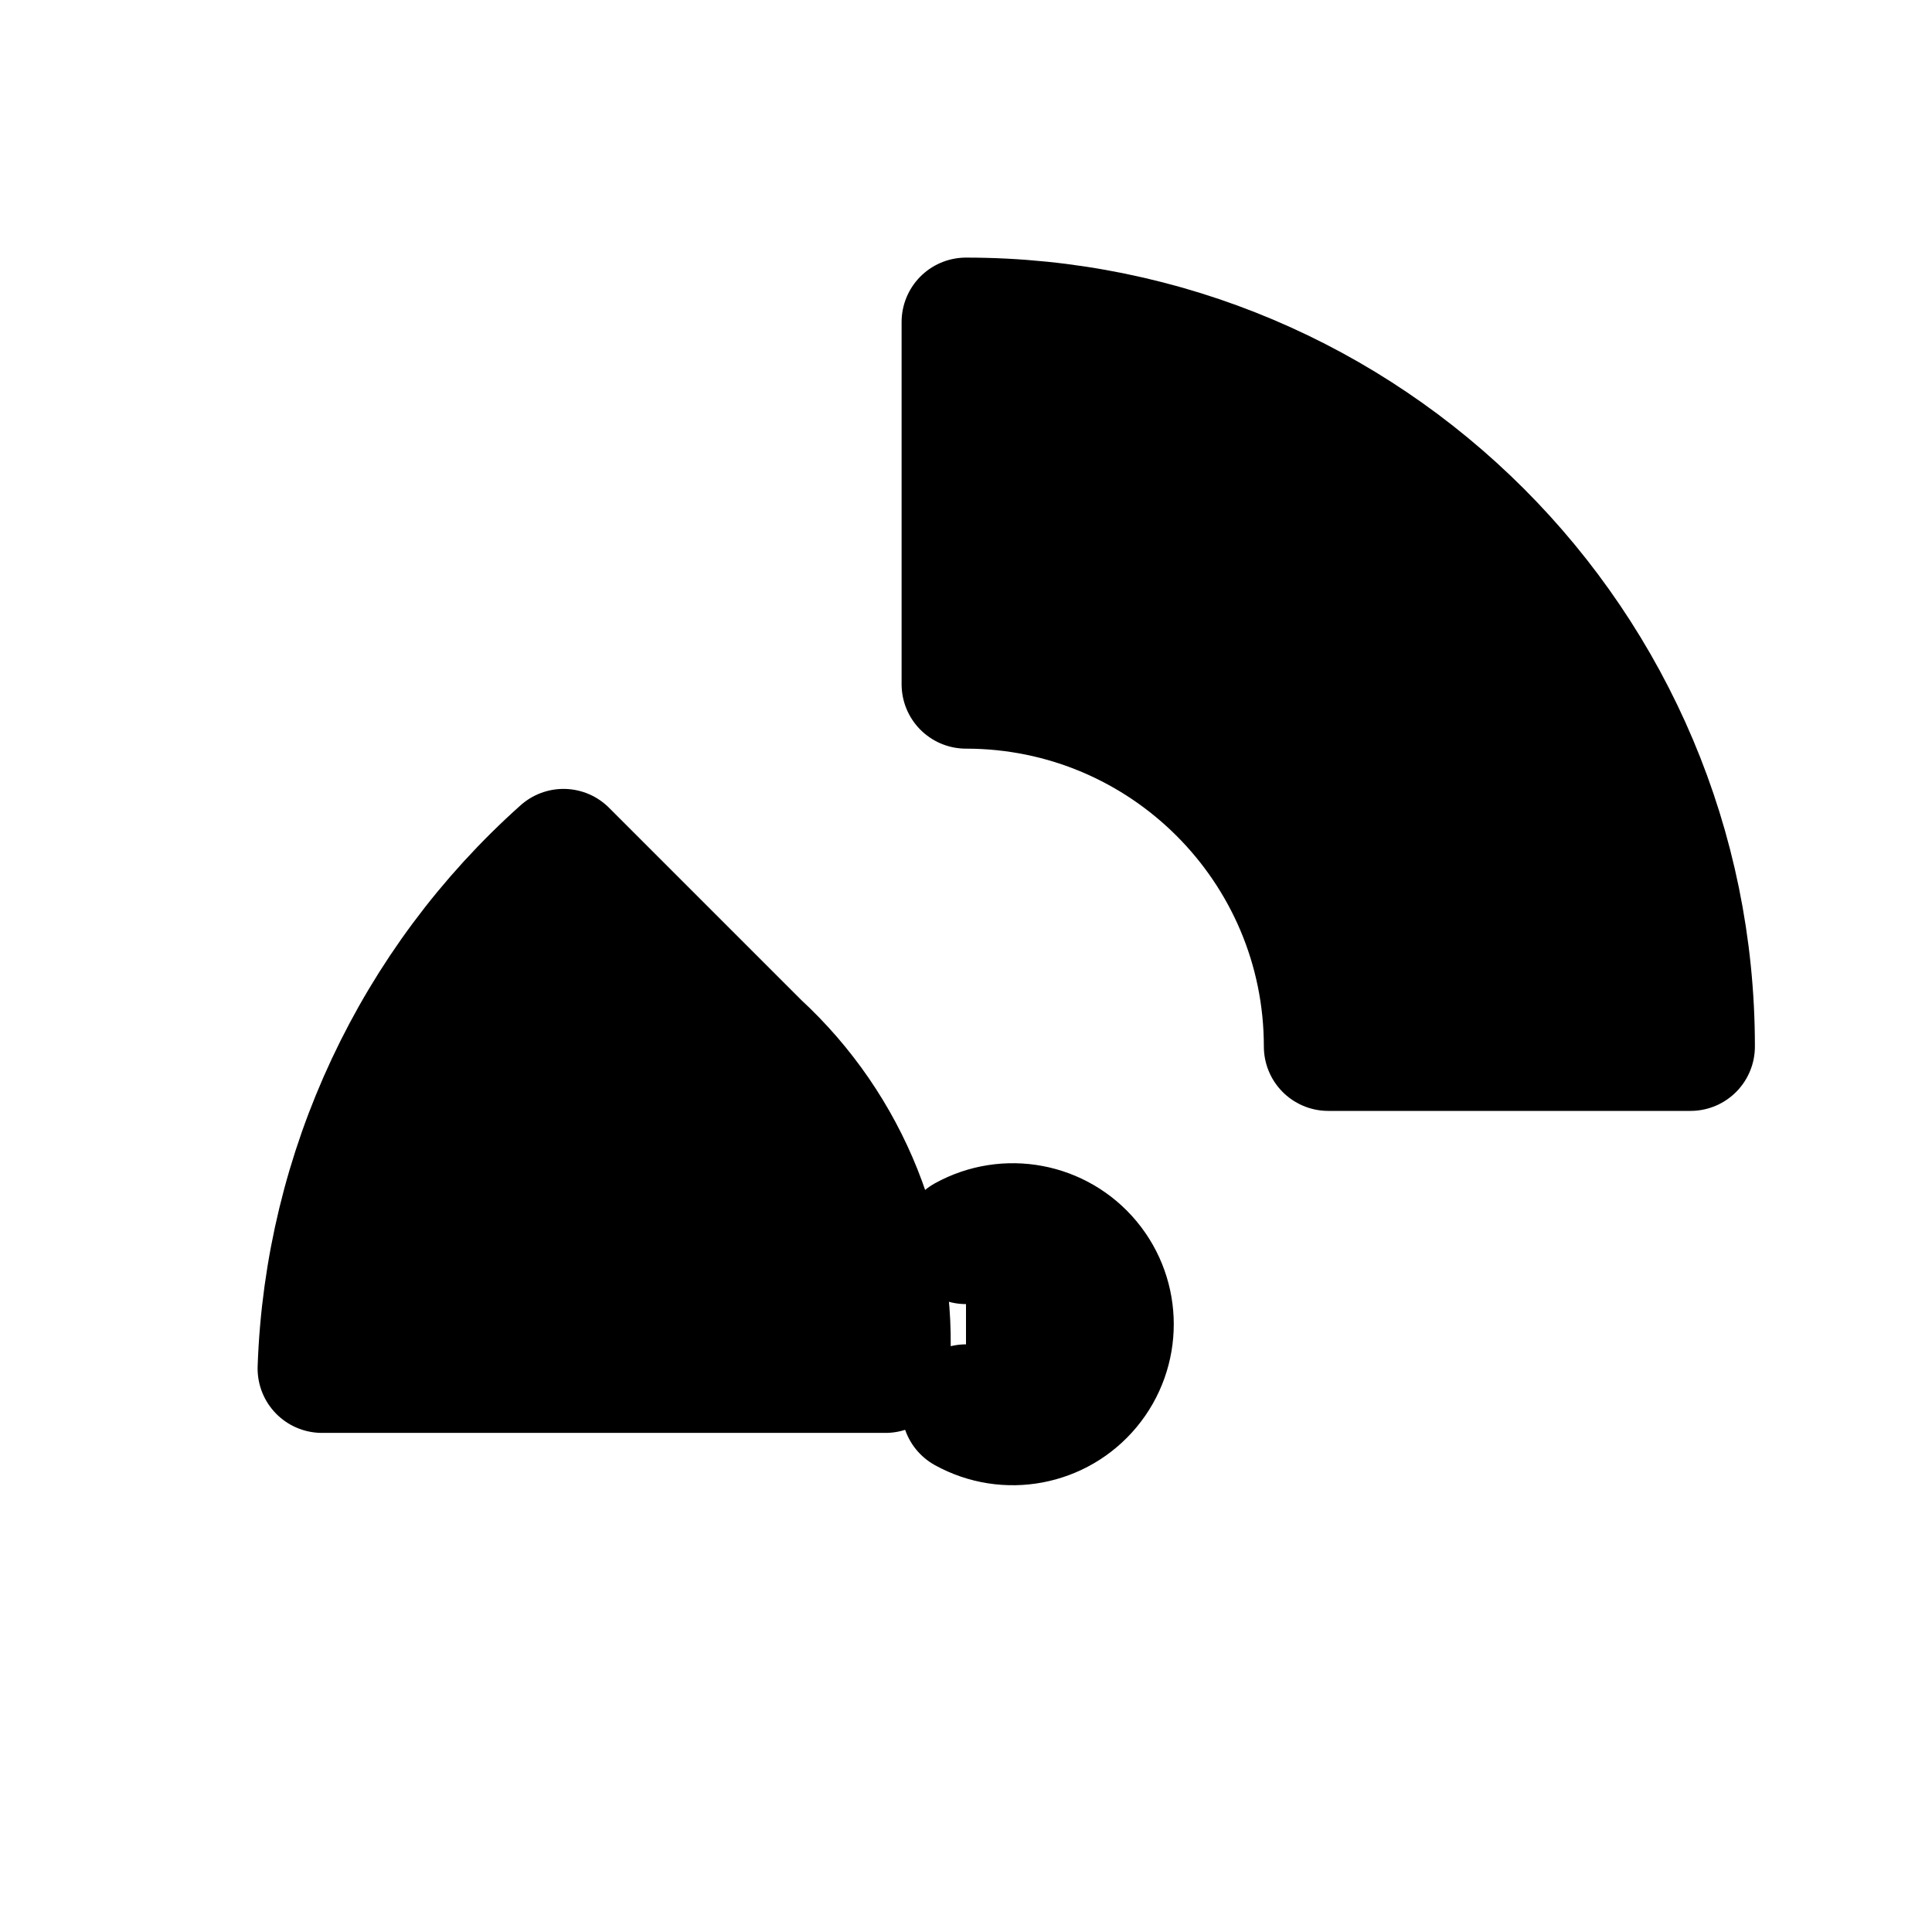
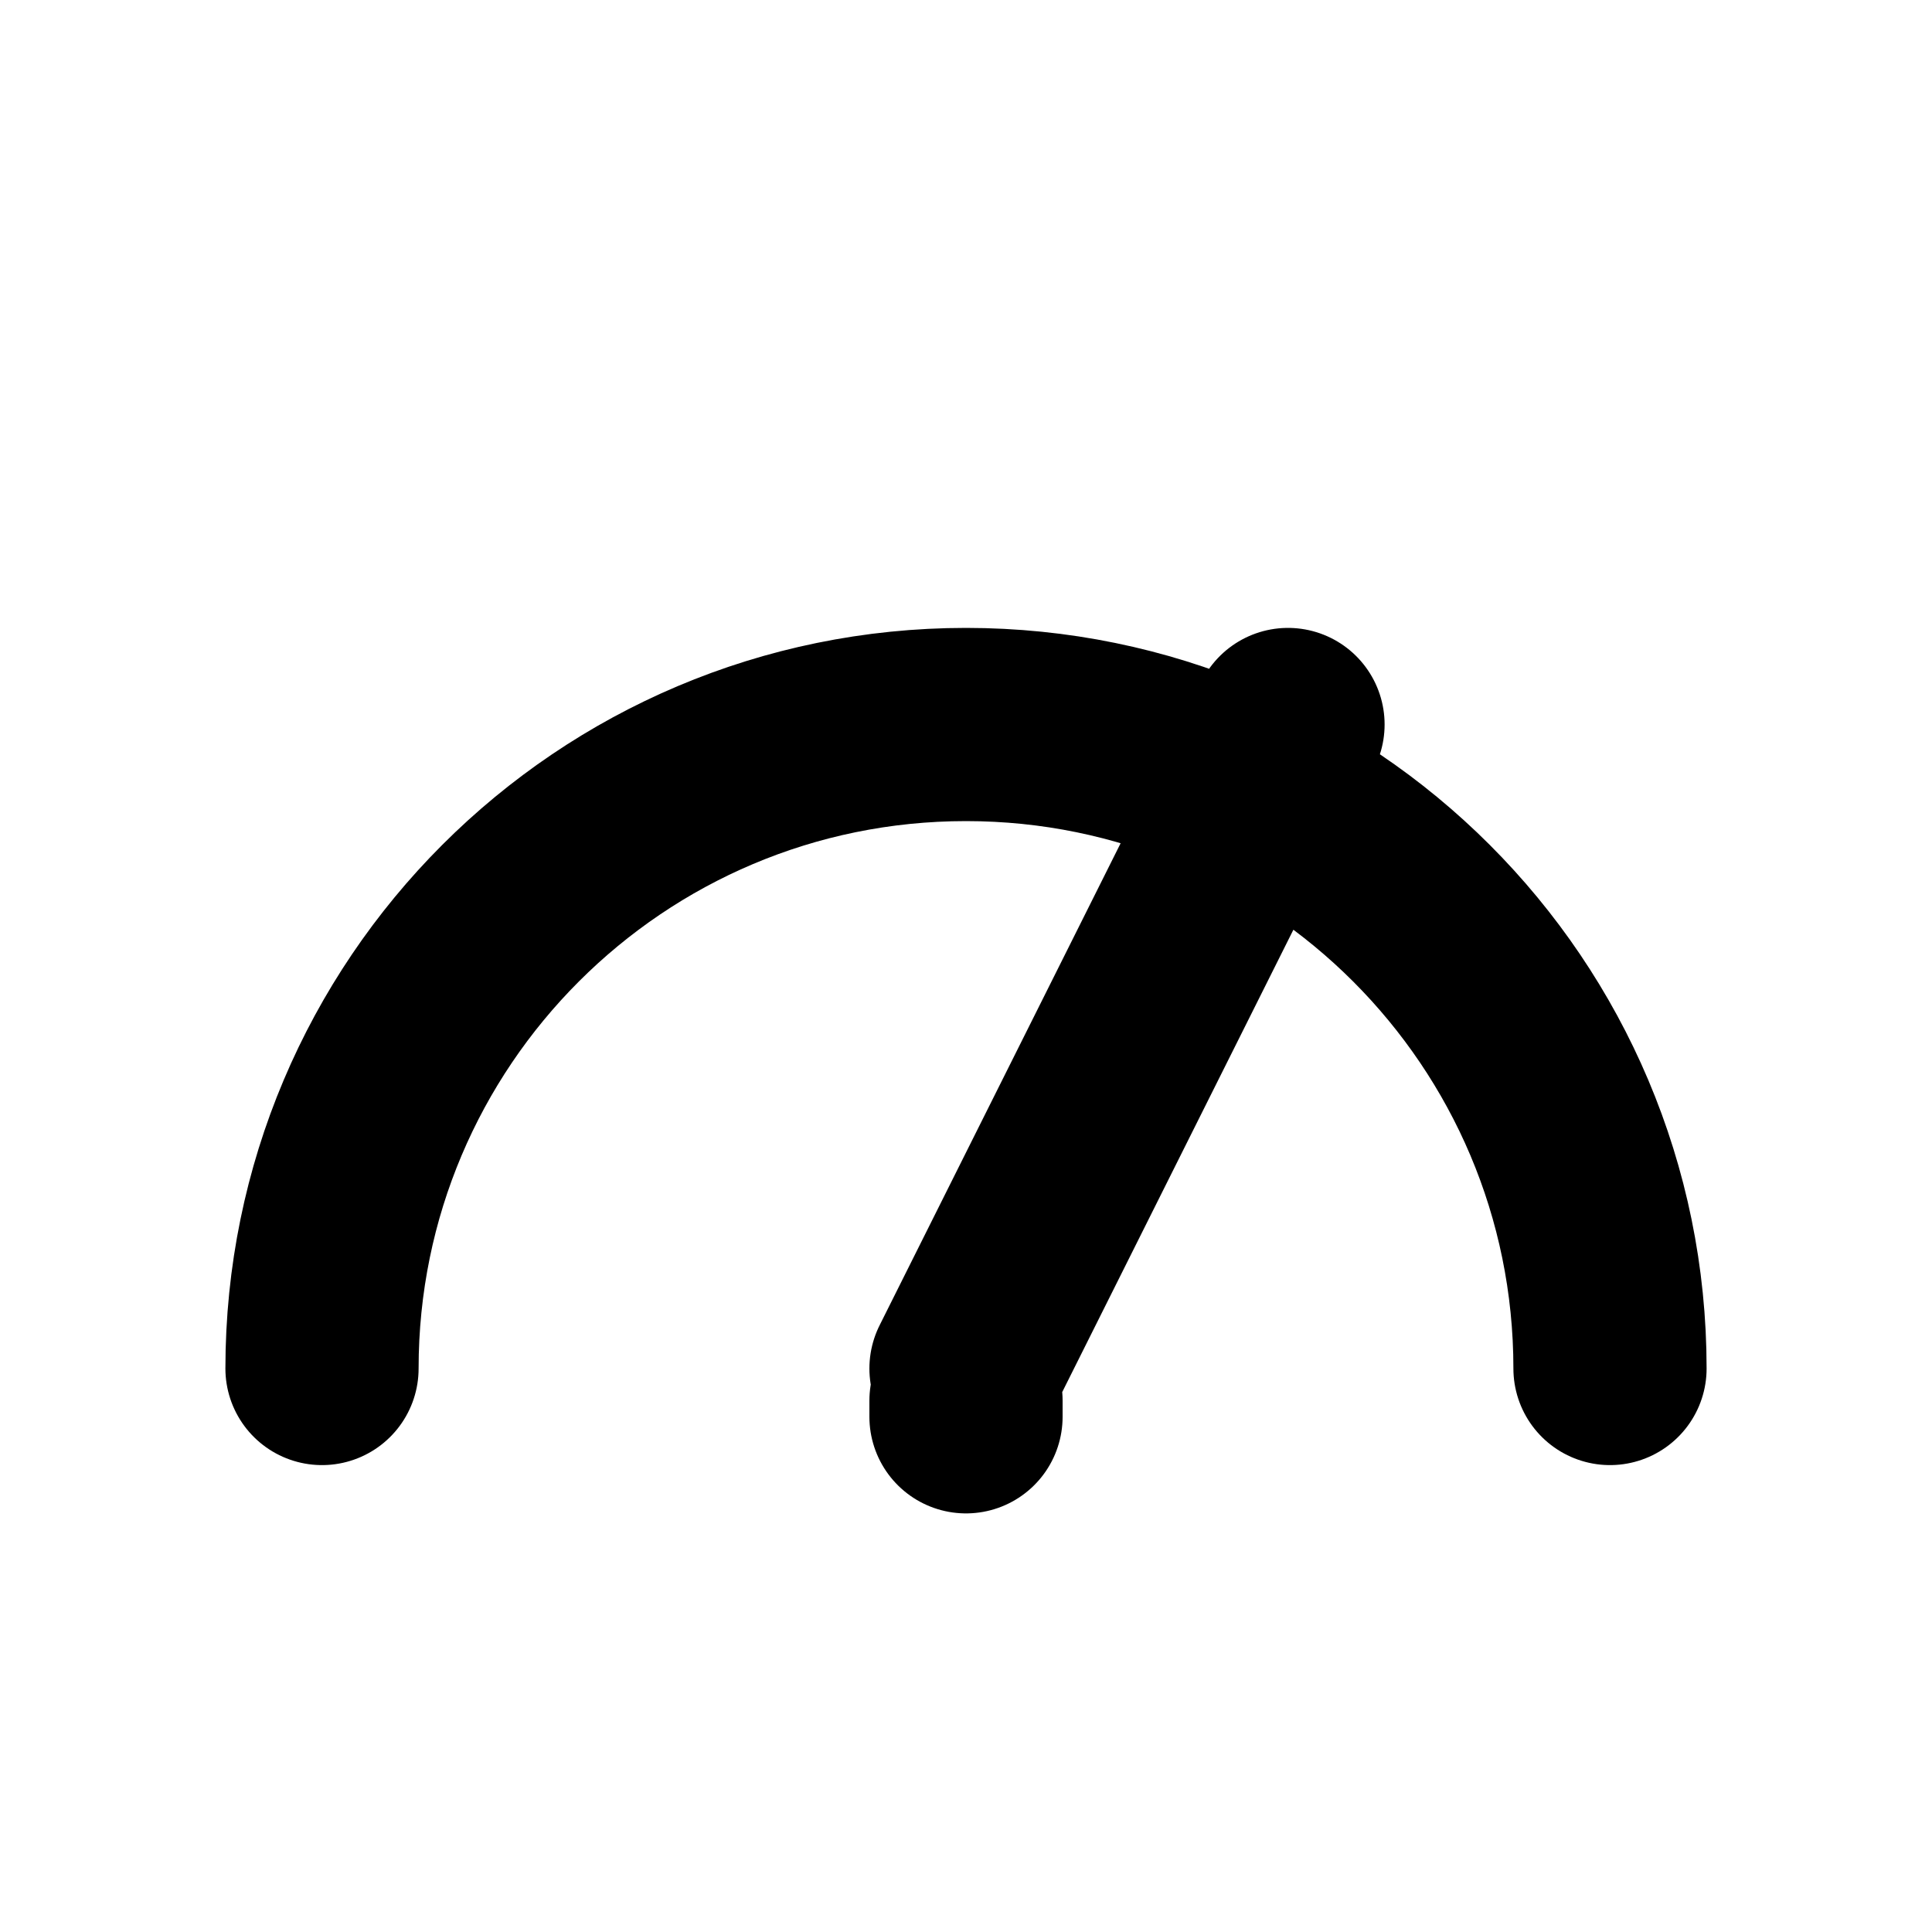
<svg xmlns="http://www.w3.org/2000/svg" width="24" height="24" viewBox="0 0 24 24">
-   <path d="M12 4 A9 9 0 0 1 21 13 H16.5 A4.5 4.5 0 0 0 12 8.5 Z M12 17.5 A1.2 1.2 0 1 0 12 15.4 M4 17 A9 9 0 0 1 7 10.6 L9.4 13 A5 5 0 0 1 11 17 Z" fill="#000000" stroke="#000000" stroke-width="1.6" stroke-linecap="round" stroke-linejoin="round" />
+   <path d="M4 17a8 8 0 0 1 16 0M12 17l4-8M12 17.6v-.2" fill="none" stroke="currentColor" stroke-width="2.4" stroke-linecap="round" stroke-linejoin="round" />
</svg>
